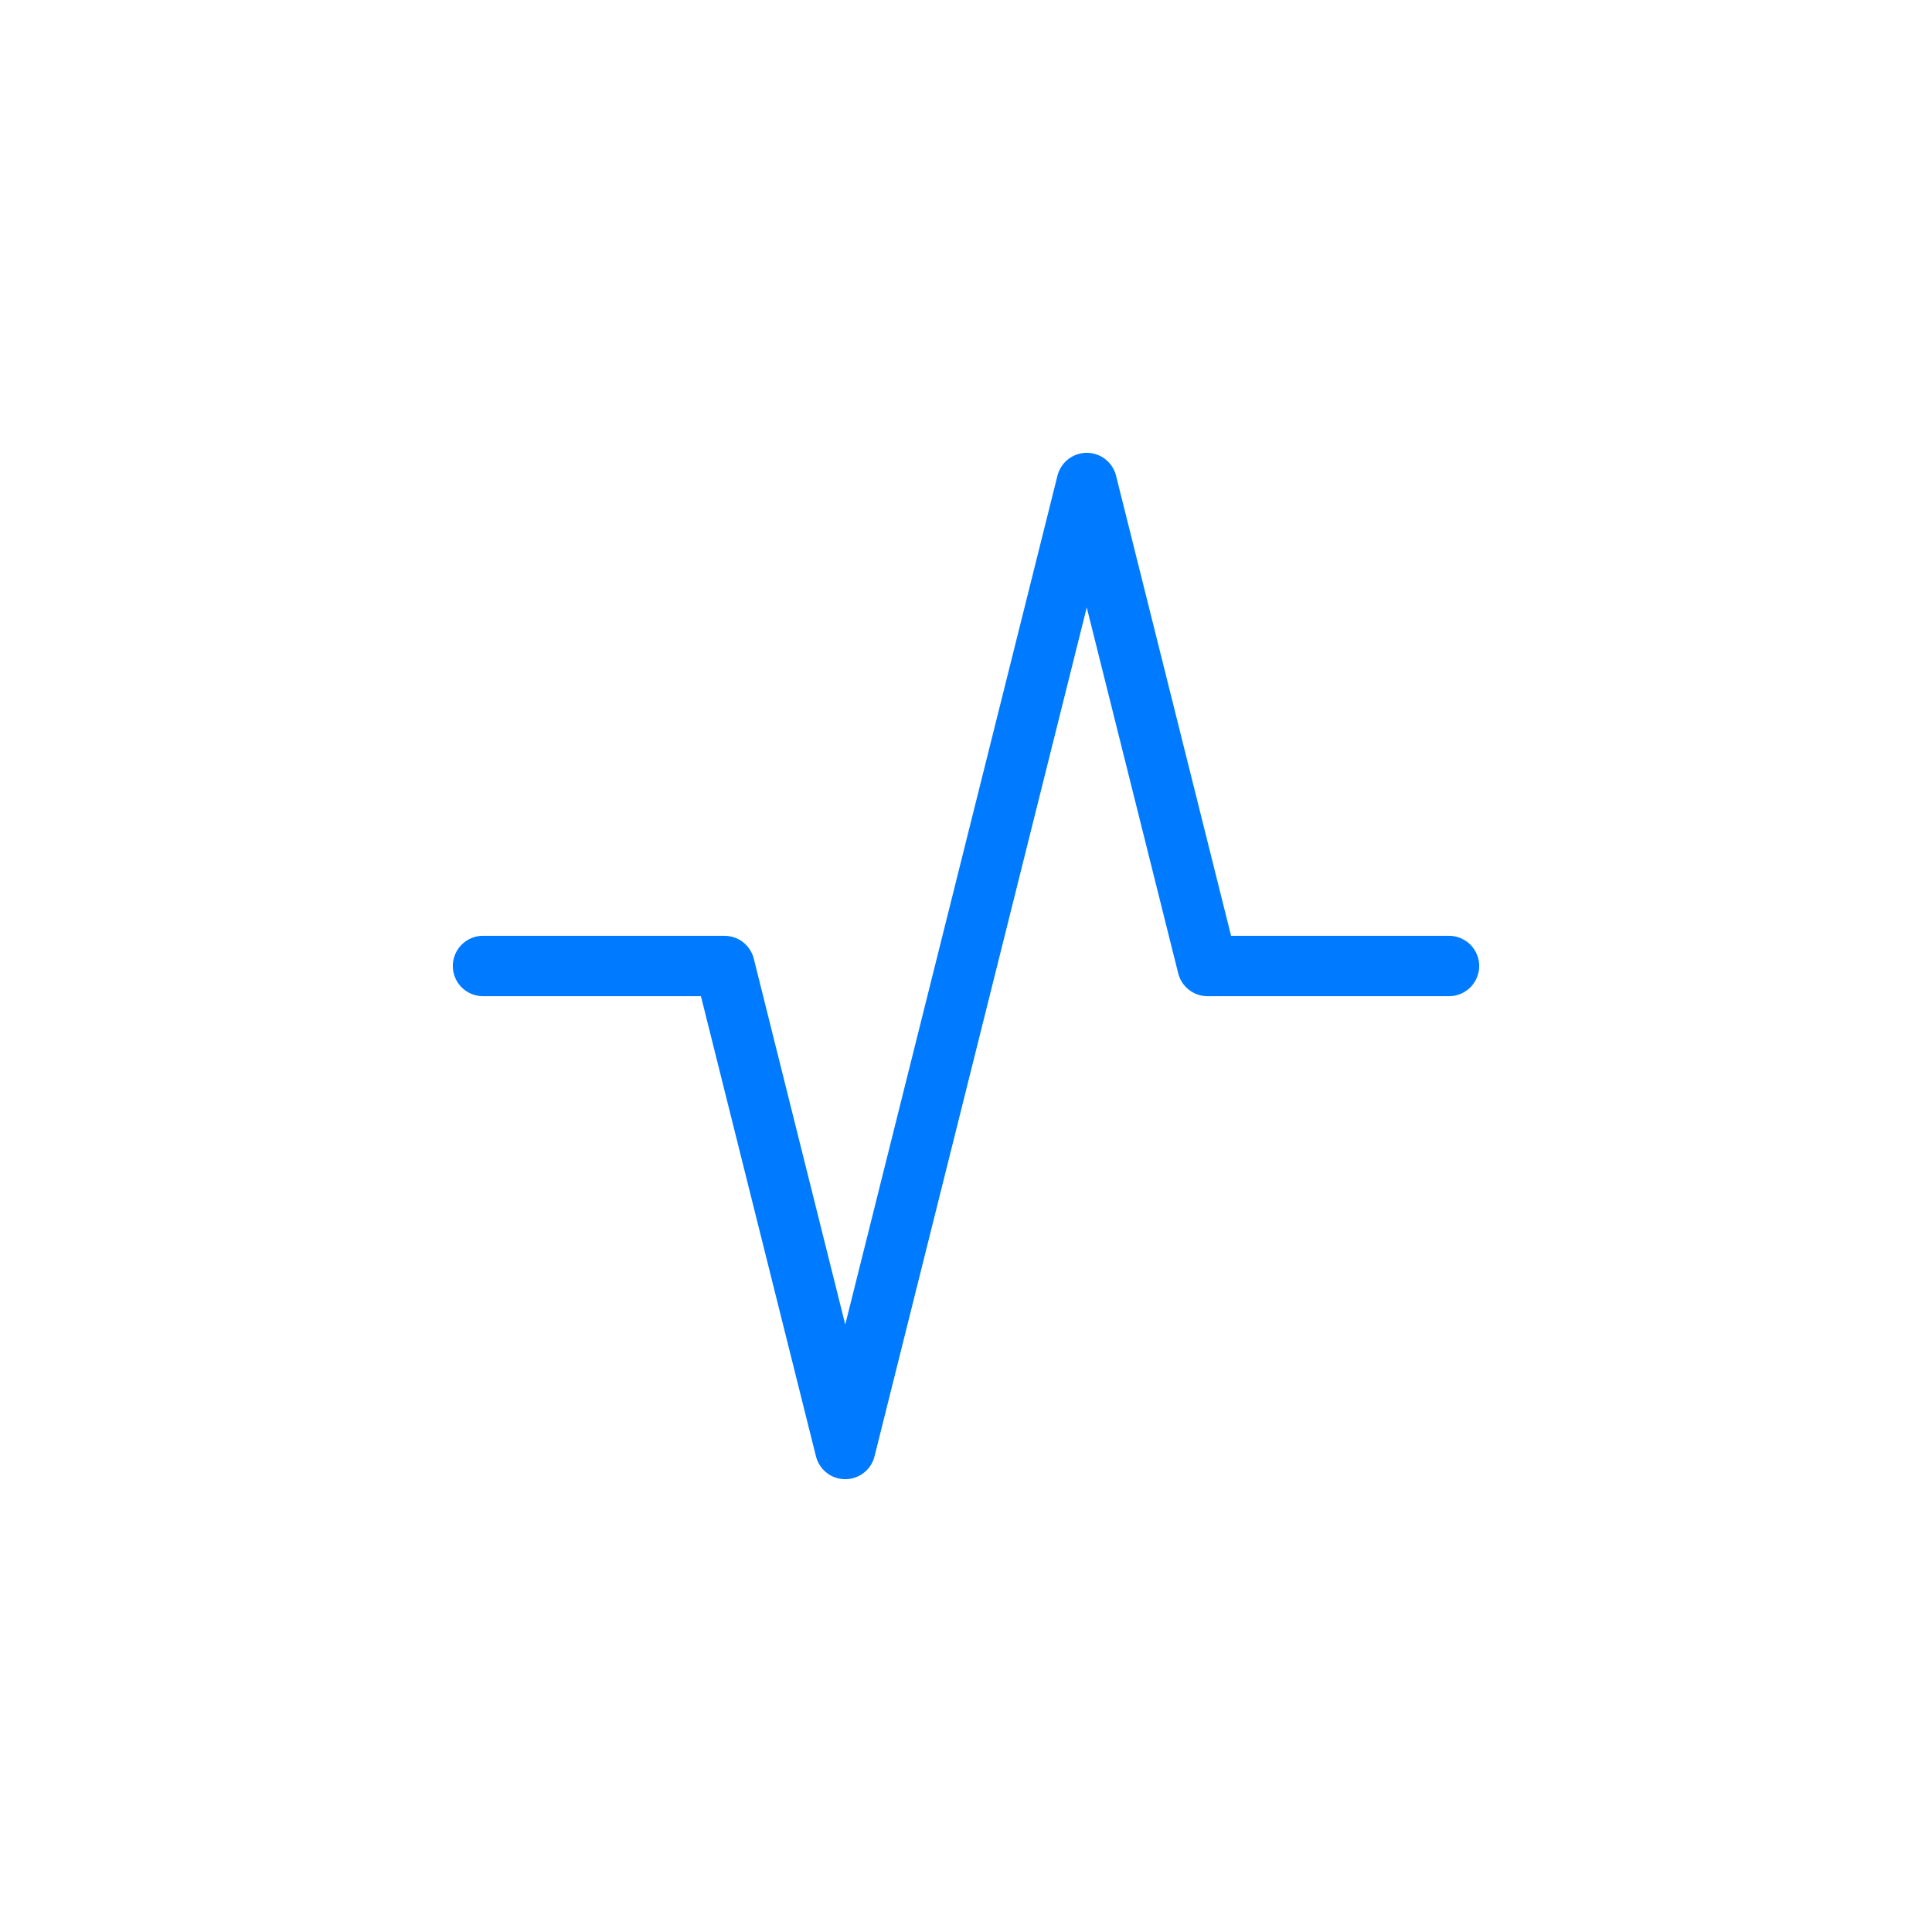
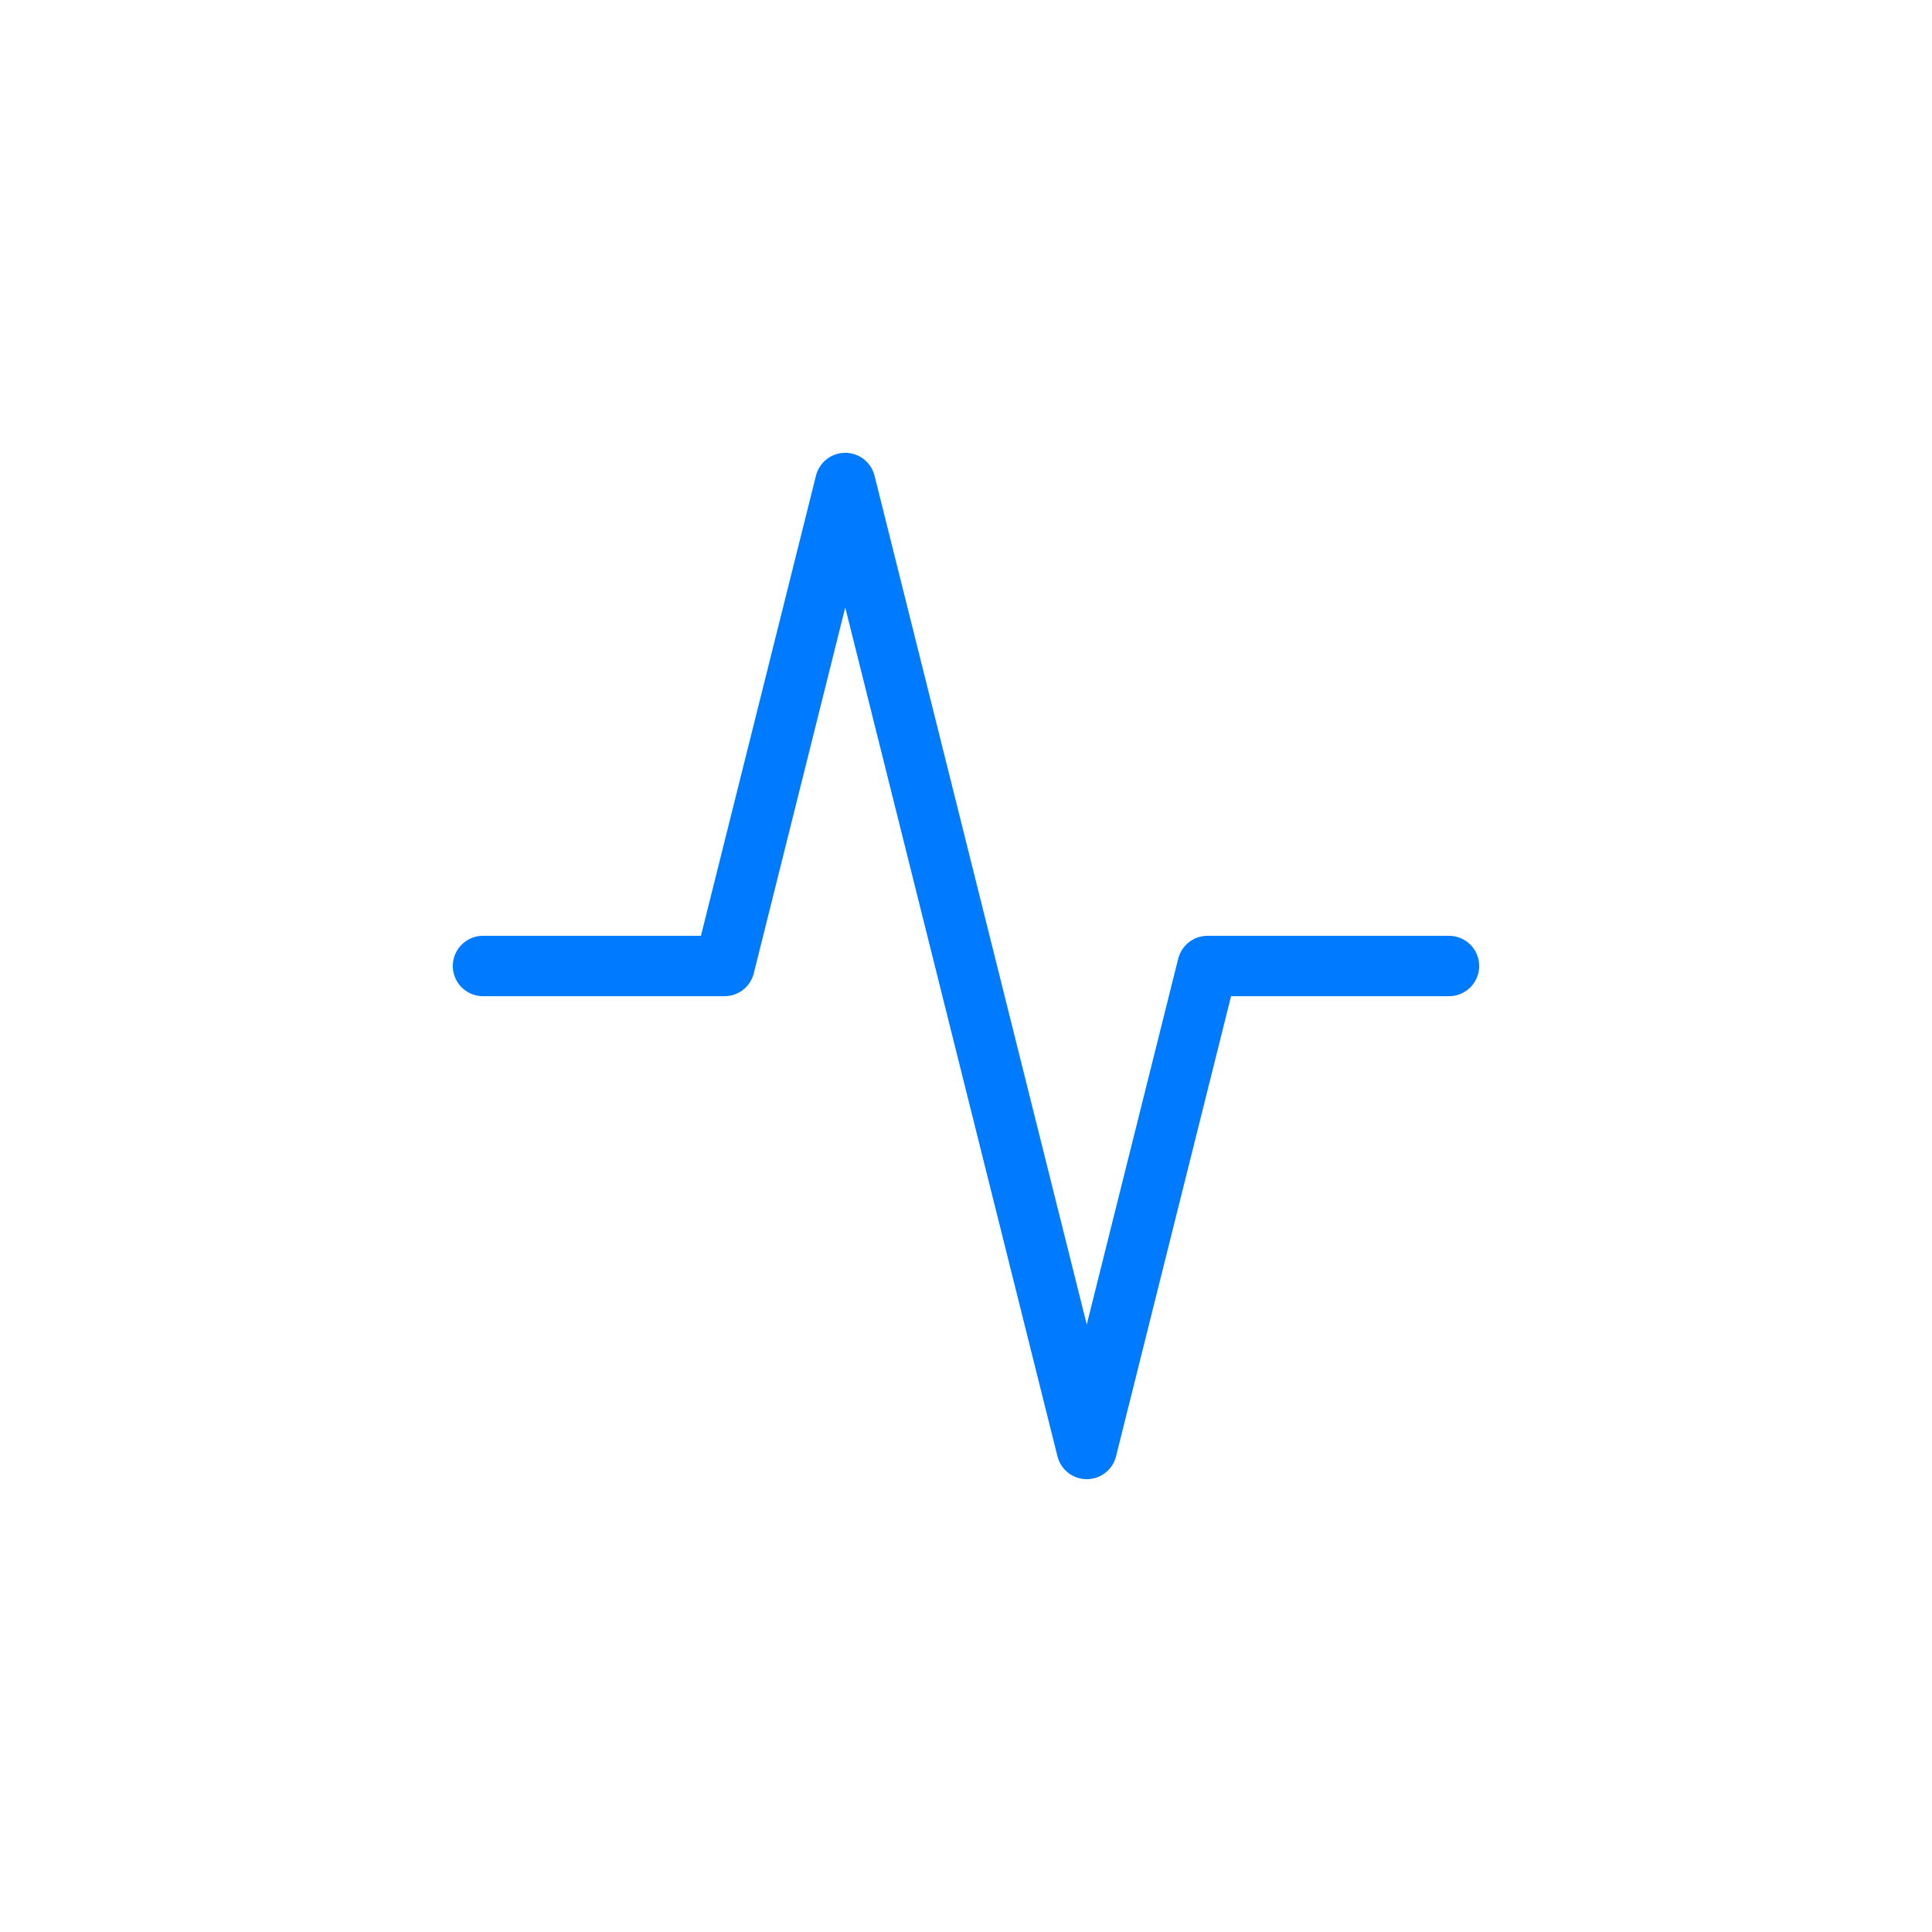
<svg width="64px" height="64px" viewBox="0 0 64 64">
  <g id="ekg" fill="none" fill-rule="evenodd" stroke="none" stroke-width="1">
-     <polyline id="border" fill-rule="nonzero" stroke="#007AFF" stroke-linecap="round" stroke-linejoin="round" stroke-width="2" points="16 32 24 32 28 48 36 16 40 32 48 32" />
+     <polyline id="border" fill-rule="nonzero" stroke="#007AFF" stroke-linecap="round" stroke-linejoin="round" stroke-width="2" points="16 32 24 32 28 48 36 16 40 32 48 32" transform="scale(1,-1)  translate(0,-64)" />
  </g>
</svg>
